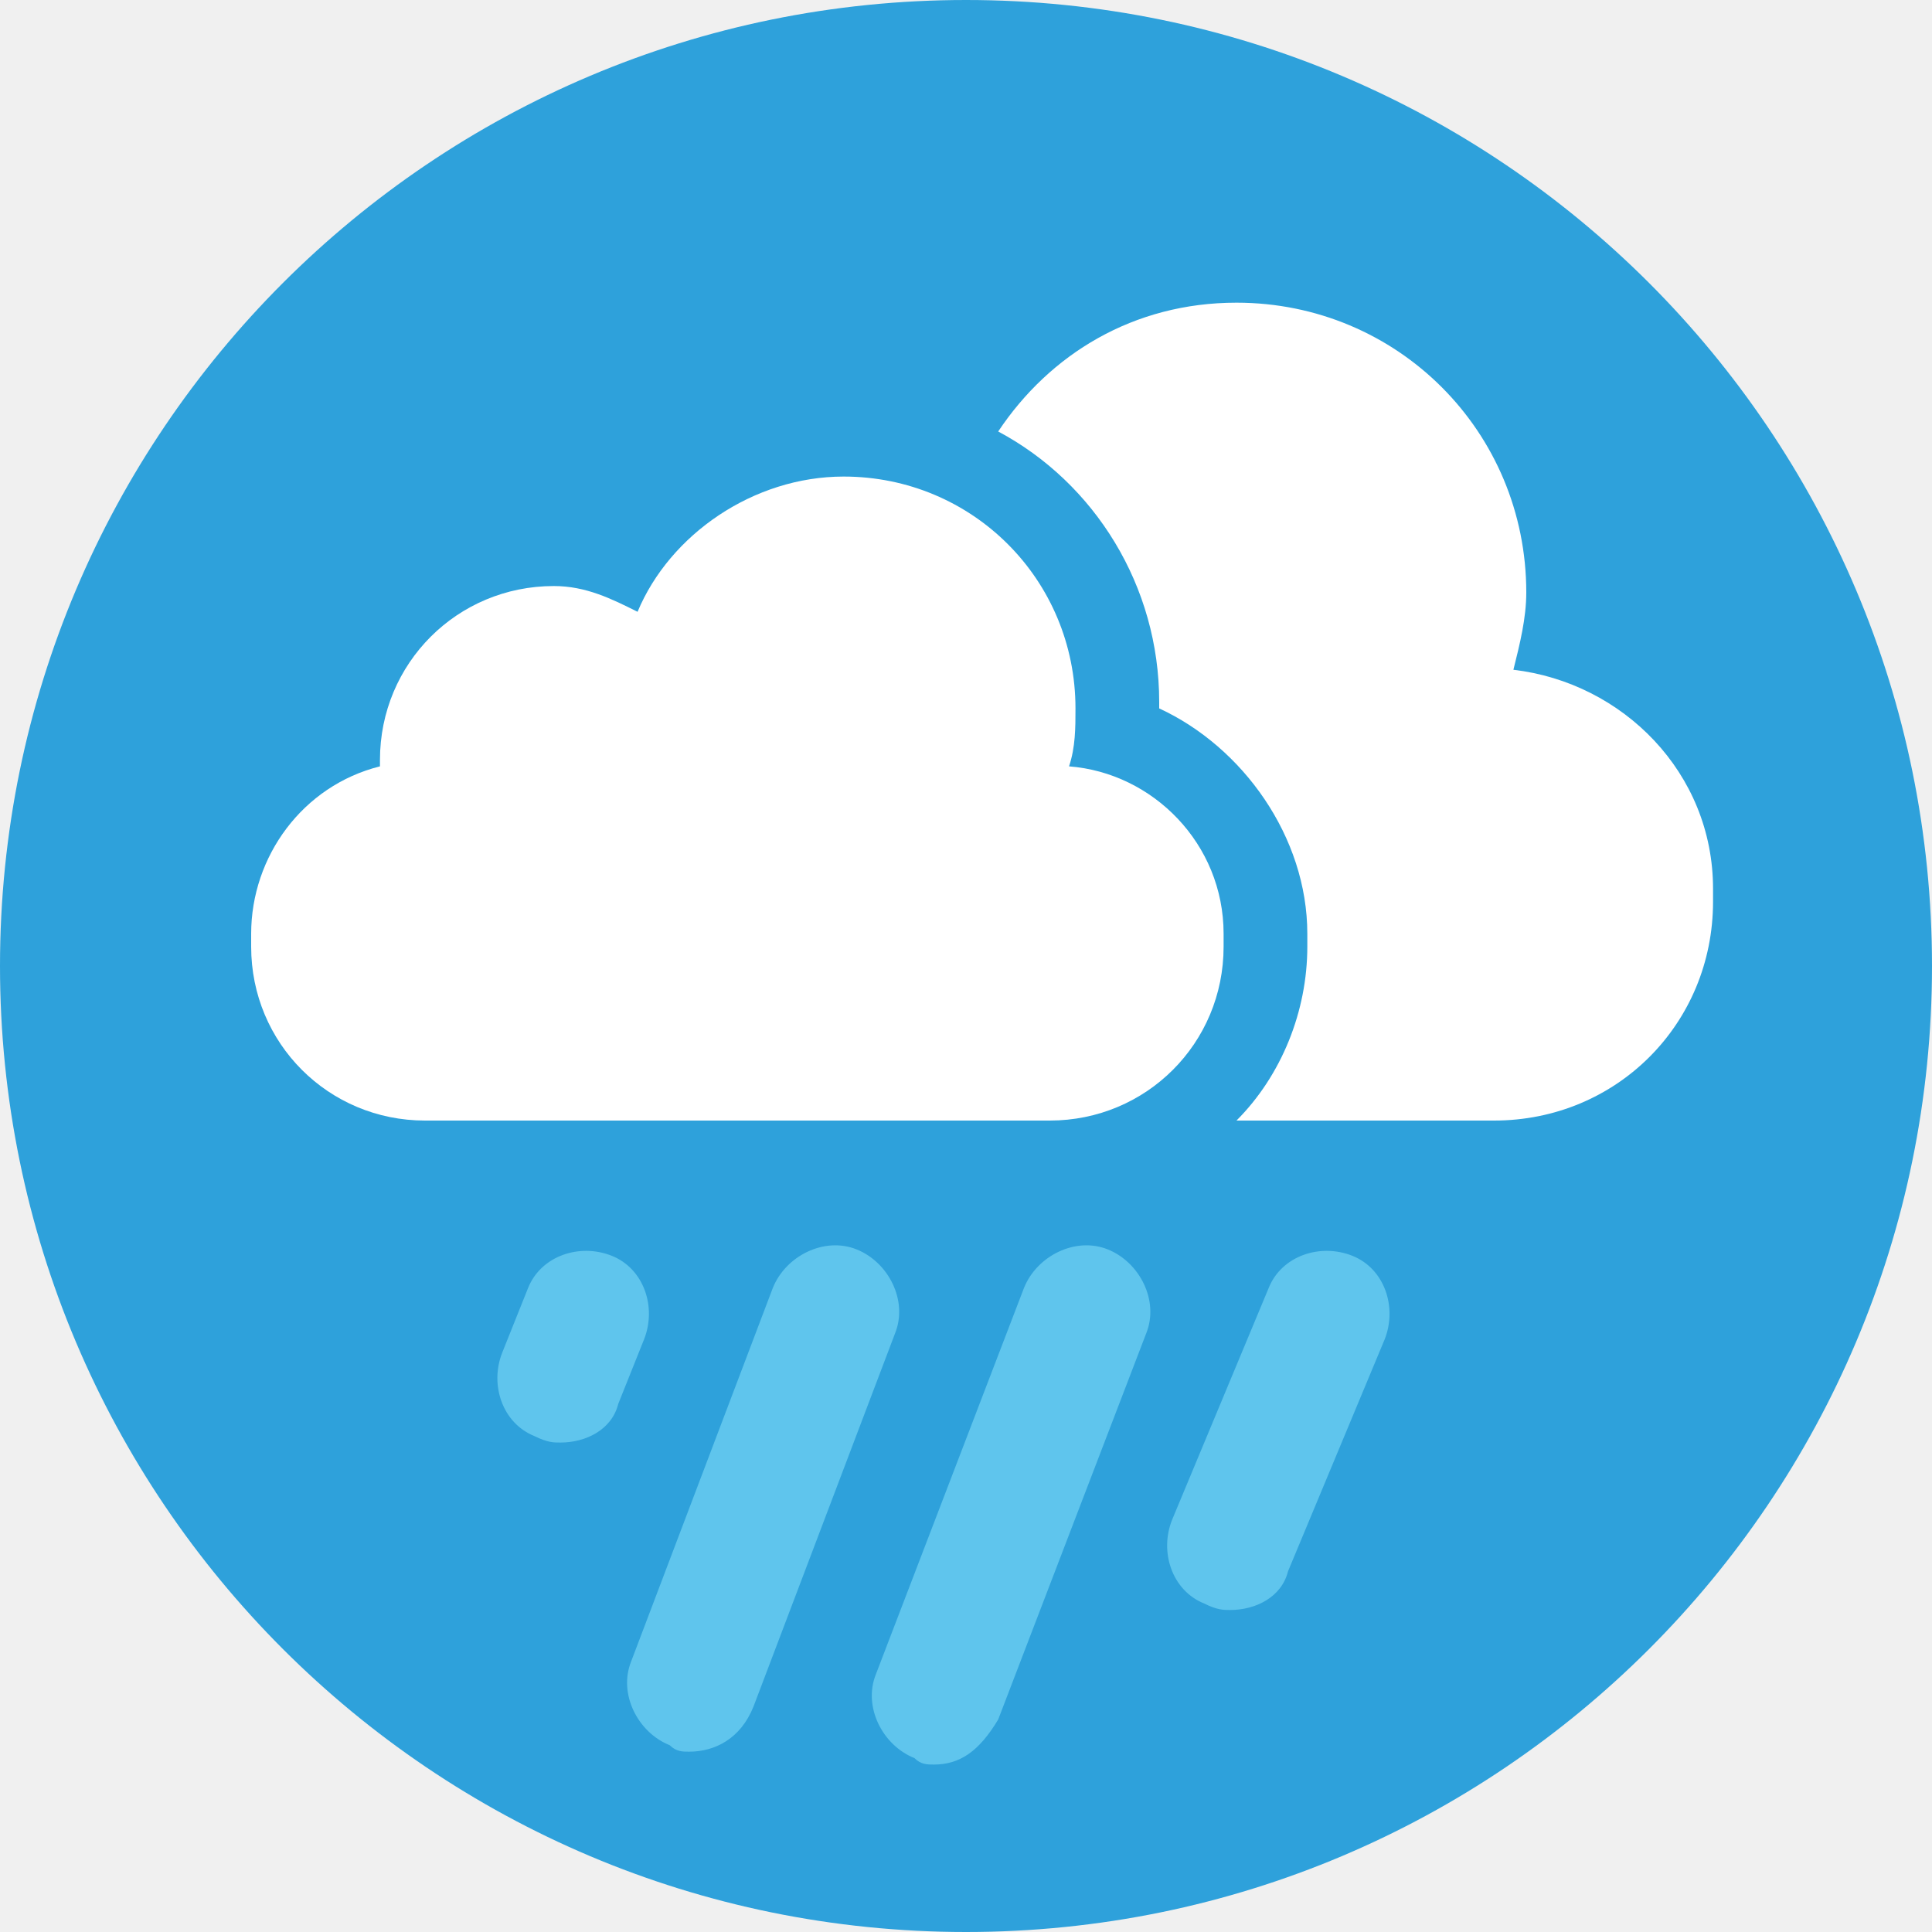
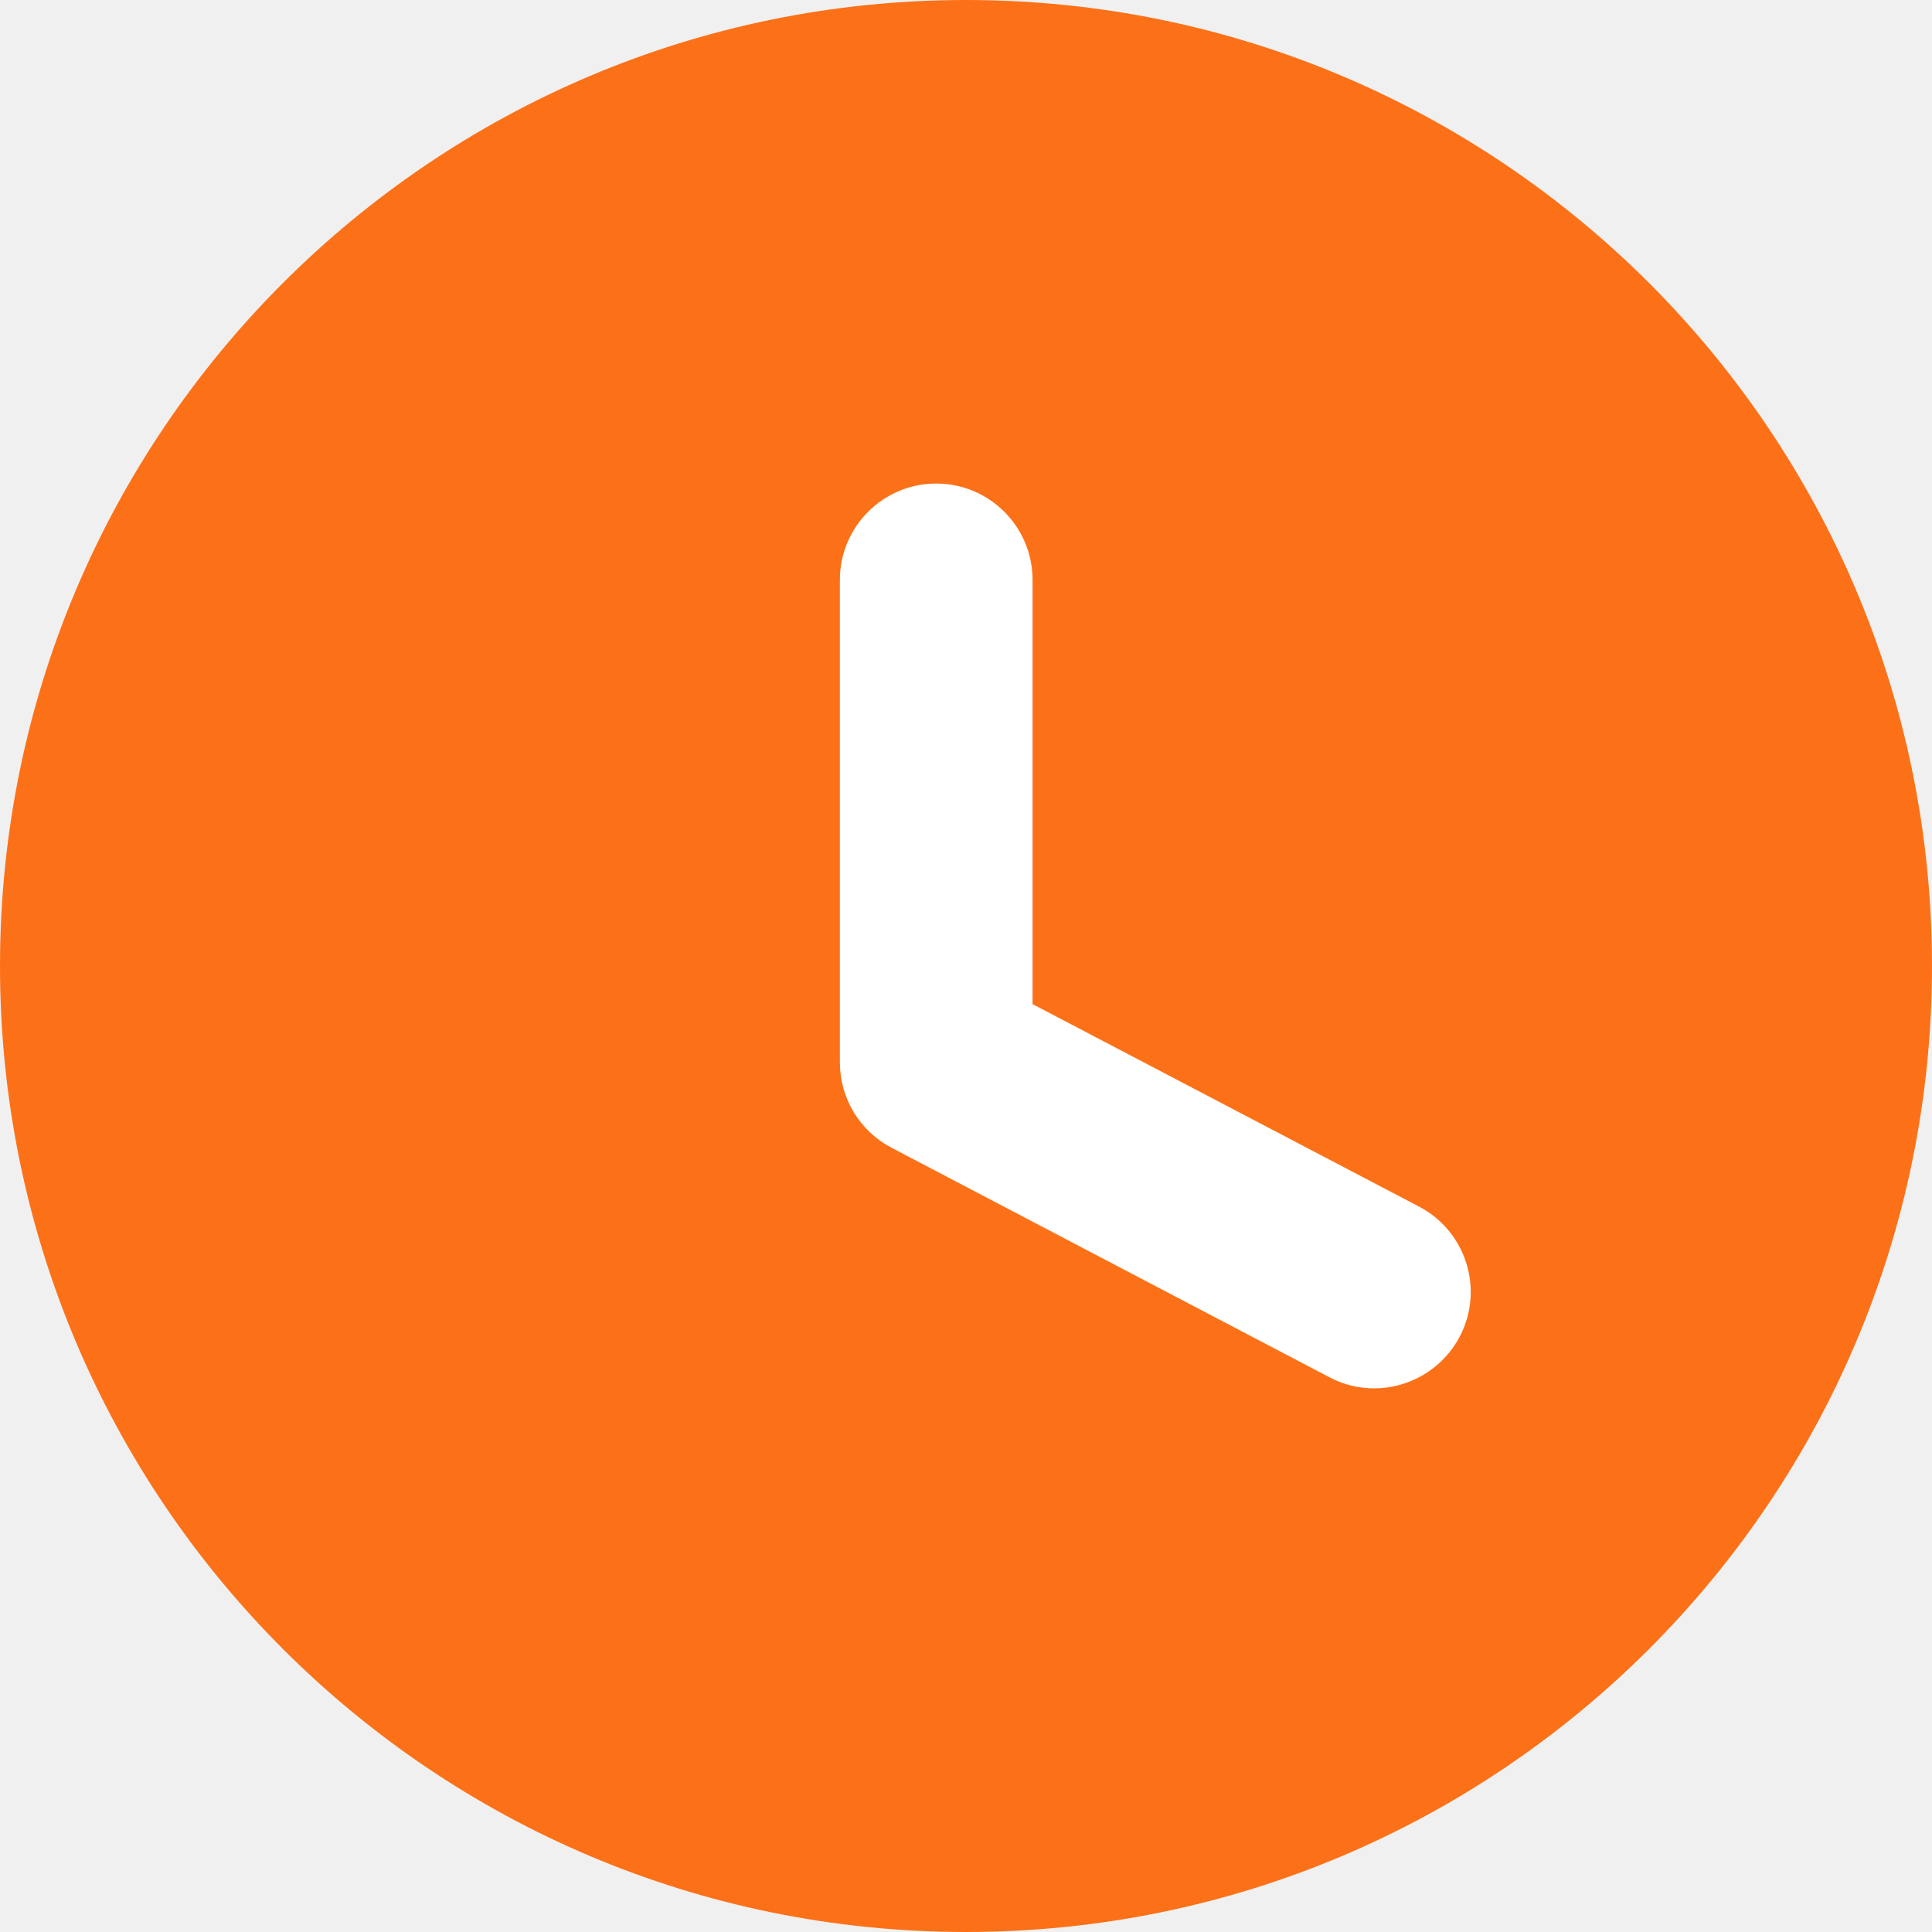
- <svg xmlns="http://www.w3.org/2000/svg" viewBox="0 0 30 30">
-   <circle fill="#2EA1DB" cx="15" cy="15" r="15" />
-   <g fill="#5FC5ED">
-     <path d="M8.7 22.4c-.1 0-.2 0-.4-.1-.5-.2-.7-.8-.5-1.3l.4-1c.2-.5.8-.7 1.3-.5.5.2.7.8.5 1.3l-.4 1c-.1.4-.5.6-.9.6zM10.7 27.2c-.1 0-.2 0-.3-.1-.5-.2-.8-.8-.6-1.3L12 20c.2-.5.8-.8 1.3-.6.5.2.8.8.6 1.3l-2.2 5.8c-.2.5-.6.7-1 .7zM14.5 27.4c-.1 0-.2 0-.3-.1-.5-.2-.8-.8-.6-1.3l2.3-6c.2-.5.8-.8 1.3-.6.5.2.8.8.6 1.3l-2.3 6c-.3.5-.6.7-1 .7zM19.1 25c-.1 0-.2 0-.4-.1-.5-.2-.7-.8-.5-1.3l1.5-3.6c.2-.5.8-.7 1.3-.5.5.2.7.8.5 1.3L20 24.4c-.1.4-.5.6-.9.6z" />
-   </g>
-   <path fill="#FFF" d="M3.9 14.5v.2c0 1.5 1.2 2.7 2.7 2.7h9.7c1.5 0 2.7-1.2 2.7-2.7v-.2c0-1.4-1.1-2.5-2.4-2.6.1-.3.1-.6.1-.9 0-2-1.6-3.6-3.6-3.6-1.4 0-2.7.9-3.2 2.1-.4-.2-.8-.4-1.3-.4-1.5 0-2.7 1.2-2.7 2.7v.1c-1.2.3-2 1.4-2 2.6z" />
-   <g>
-     <path fill="#FFF" d="M23.5 10.4c.1-.4.2-.8.2-1.2 0-2.5-2-4.5-4.5-4.5-1.6 0-2.9.8-3.7 2 1.5.8 2.5 2.4 2.5 4.2v.1c1.3.6 2.3 2 2.3 3.5v.2c0 1-.4 2-1.1 2.7h4c1.9 0 3.4-1.5 3.4-3.4v-.2c0-1.8-1.4-3.2-3.1-3.4z" />
-   </g>
+ <svg xmlns="http://www.w3.org/2000/svg" viewBox="0 0 720 720">
+   <path fill="#FC7118" d="M360 0C161.2 0 0 161.2 0 360s161.2 360 360 360 360-161.2 360-360S558.8 0 360 0z" />
+   <path fill="#FFF" d="M512.1 517.4c-5.6 0-11.3-1.3-16.6-4.1l-163.3-85.6c-11.8-6.2-19.2-18.4-19.2-31.8V216.1c0-19.8 16.1-35.9 35.9-35.9s35.9 16.1 35.9 35.9v158.1l144.1 75.5c17.5 9.2 24.3 30.9 15.1 48.4-6.5 12.3-19 19.3-31.9 19.3z" />
</svg>
